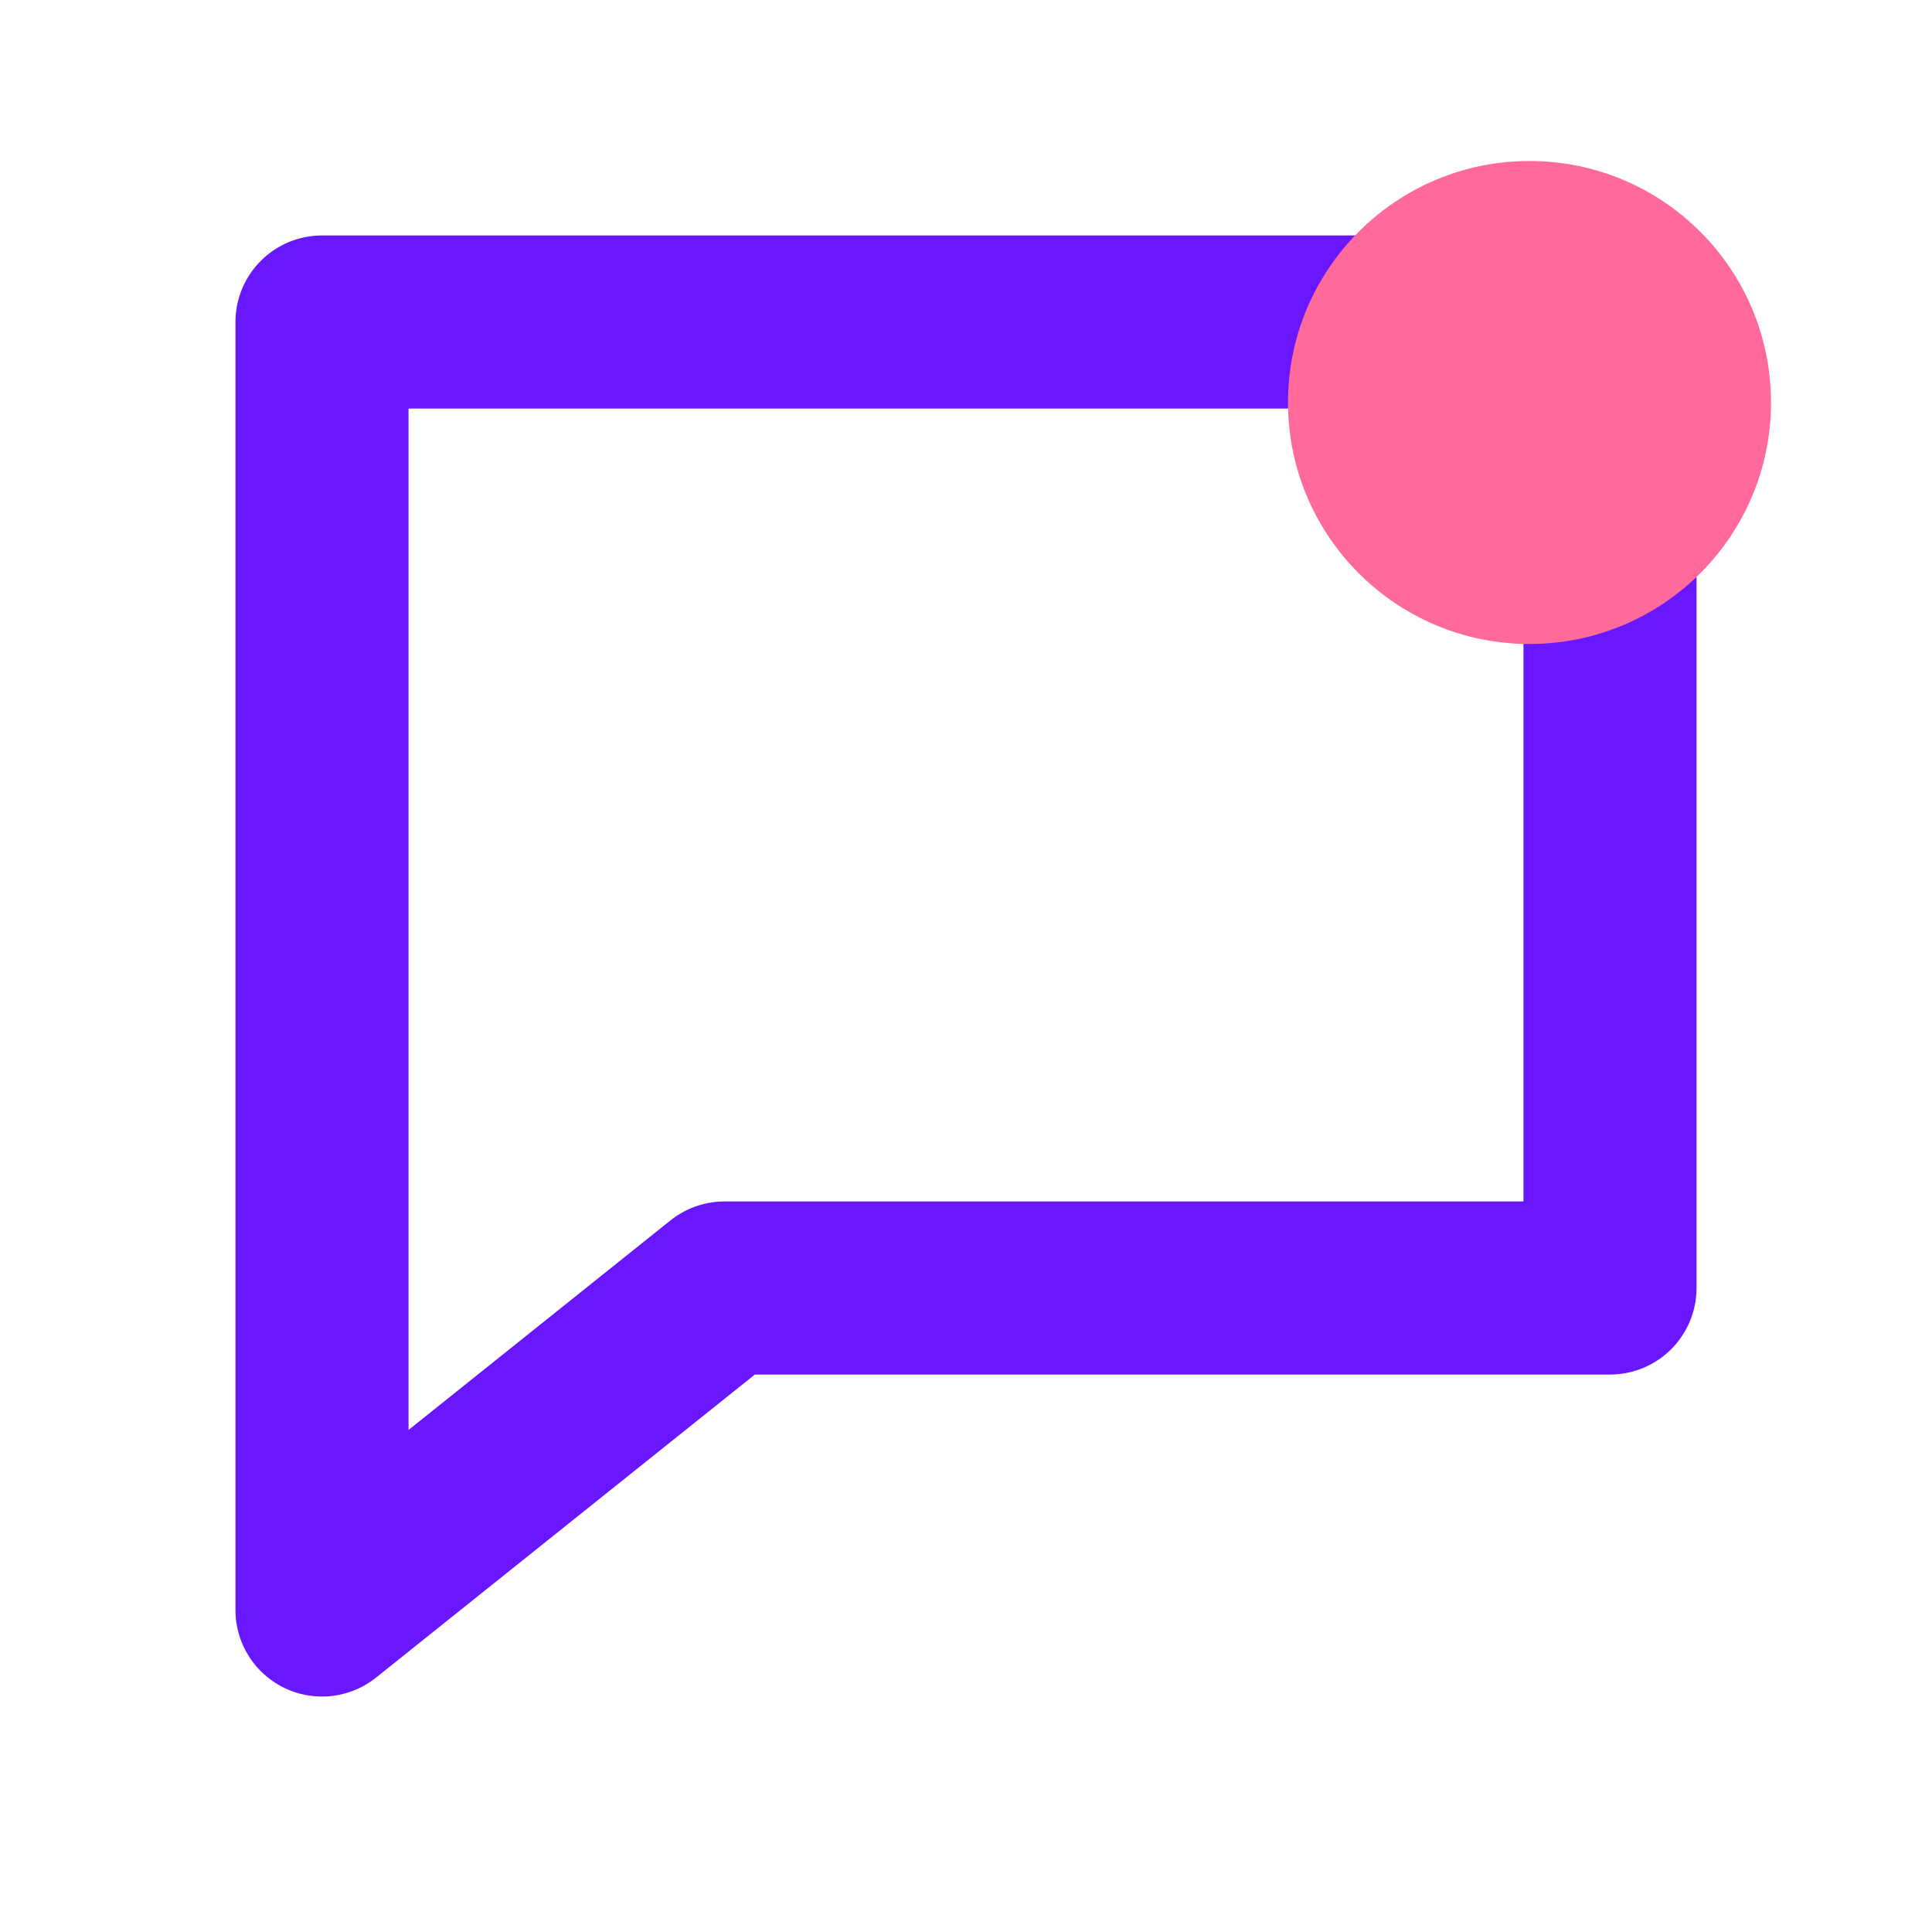
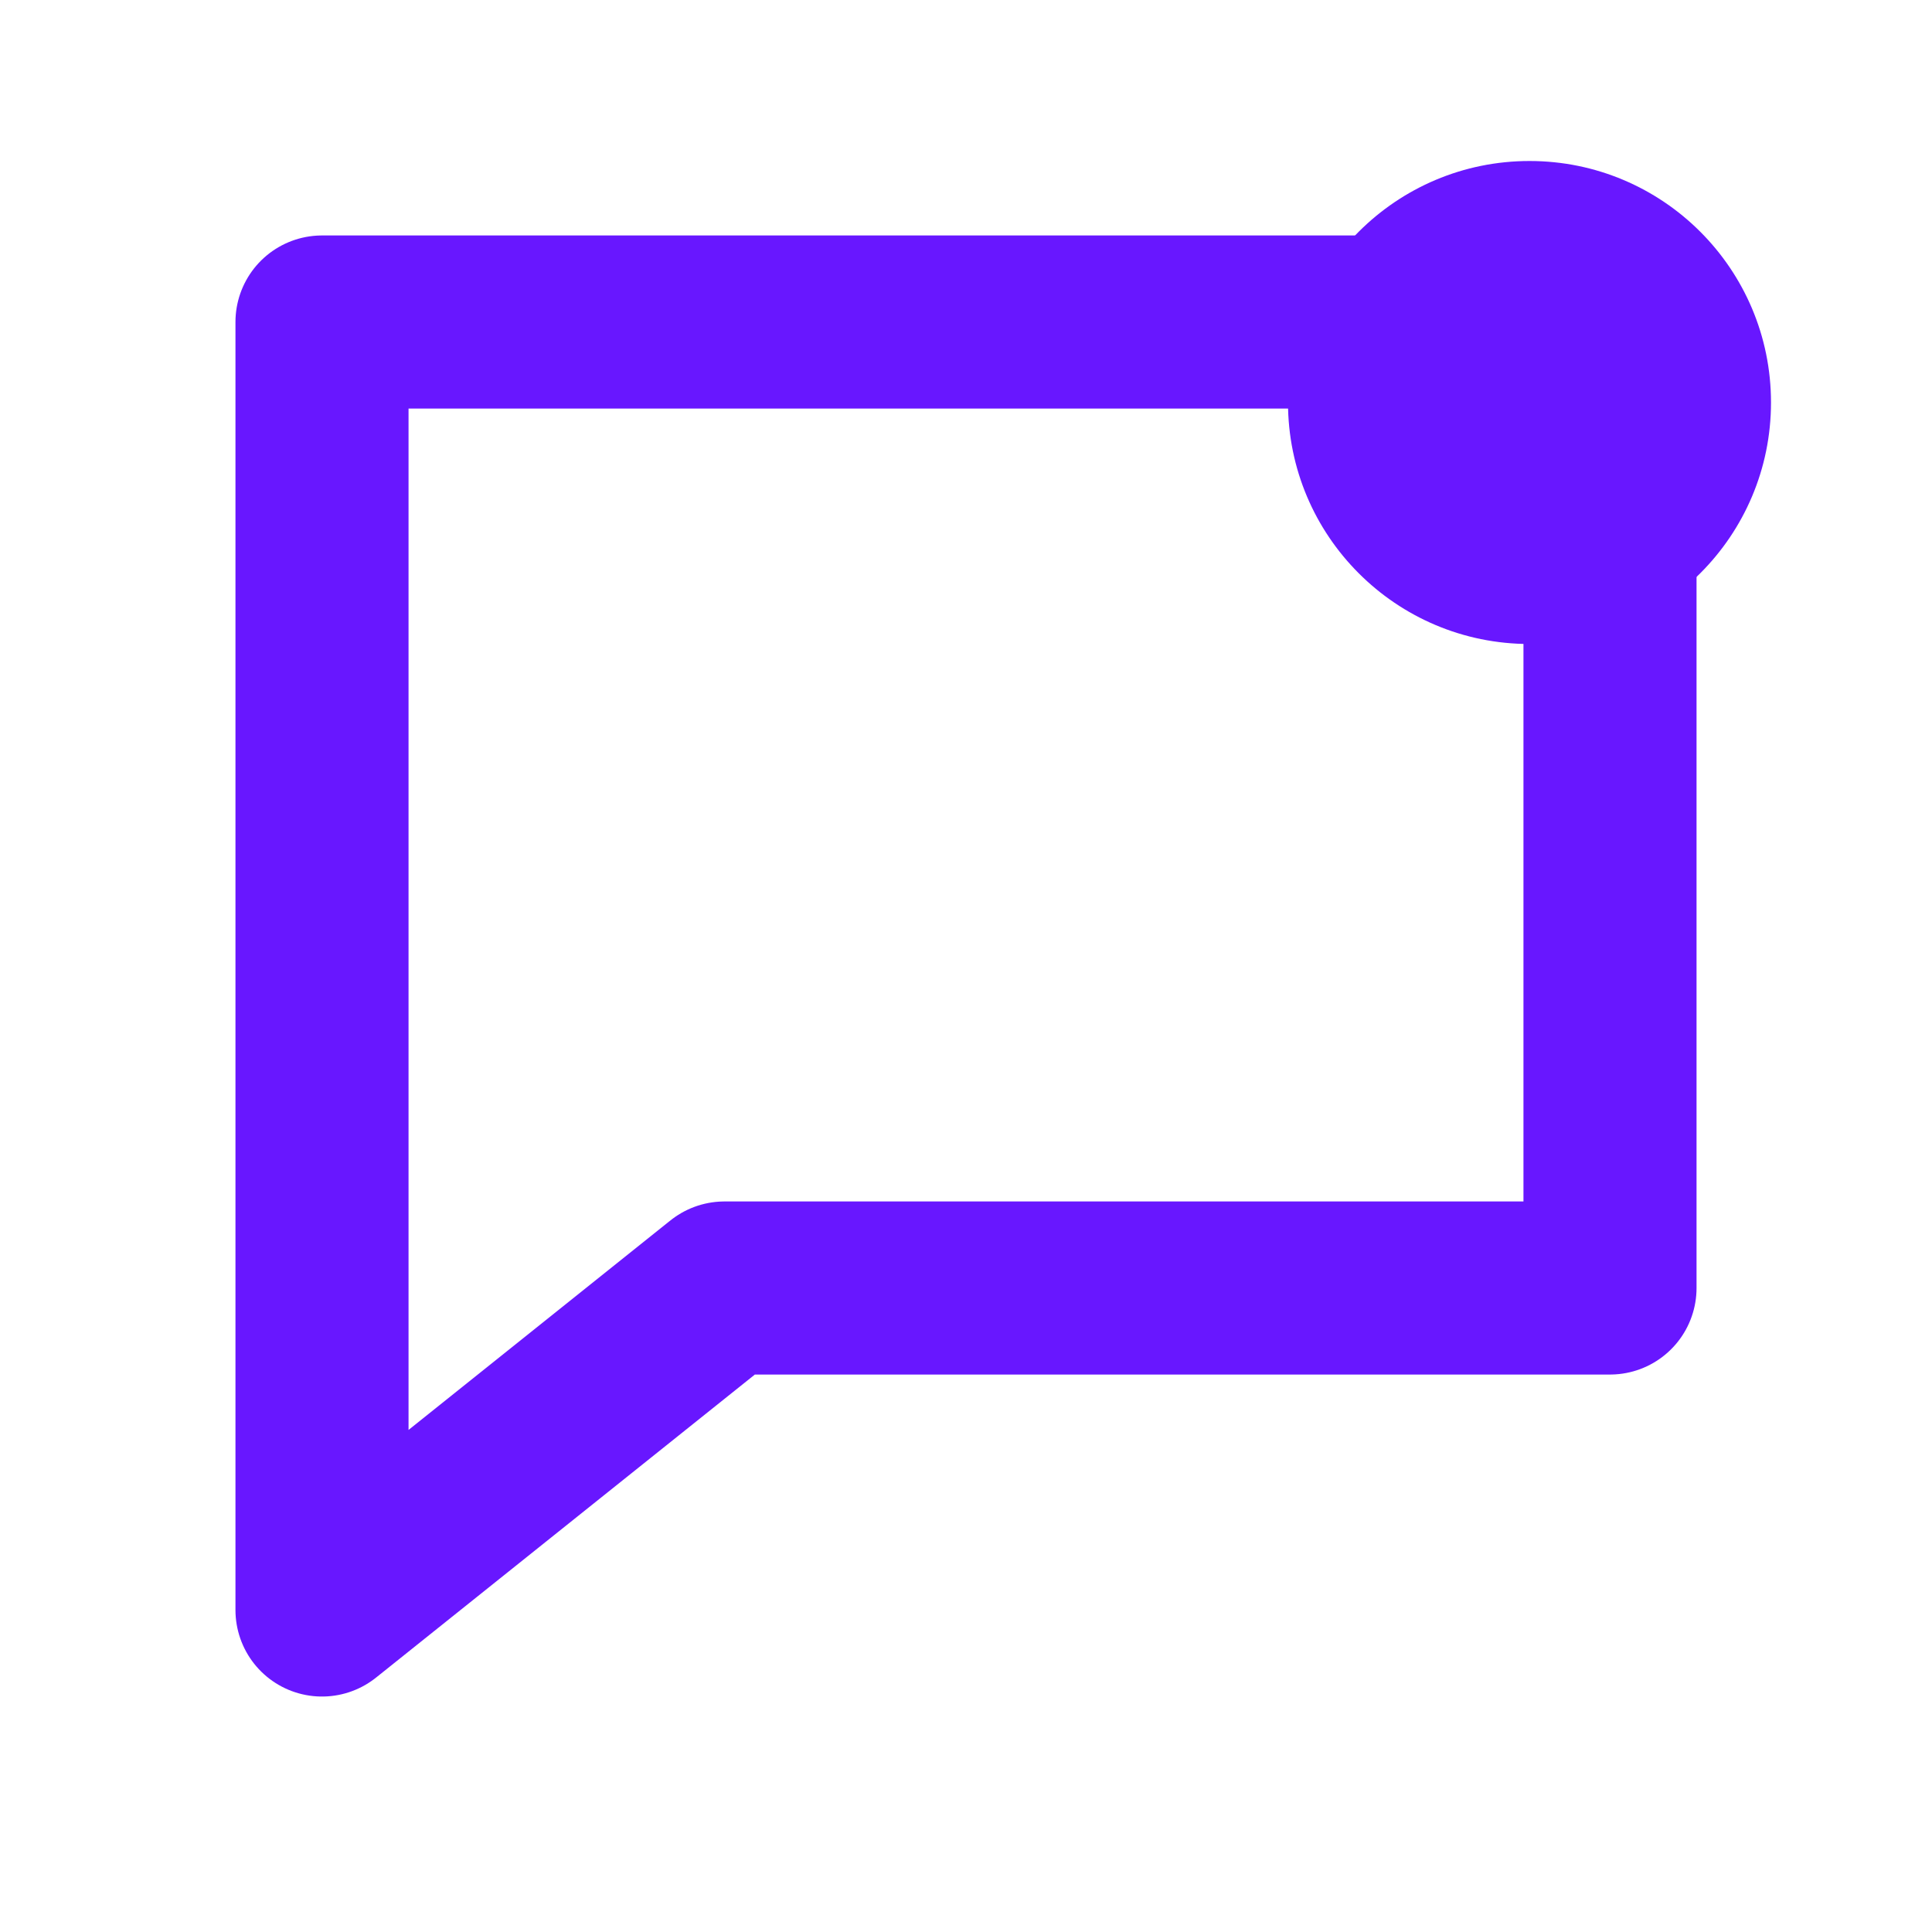
<svg xmlns="http://www.w3.org/2000/svg" viewBox="0 0 24 24" width="24" height="24" fill="none" role="presentation">
  <g stroke="#6817FF" stroke-width="2.15" stroke-linecap="round" stroke-linejoin="round">
    <path d="M4 4h16v12H9l-5 4Z" />
-     <circle cx="19" cy="5" r="3" fill="#FF6A9B" stroke="none" />
+     <circle cx="19" cy="5" r="3" fill="#6817FF" stroke="none" />
  </g>
</svg>
